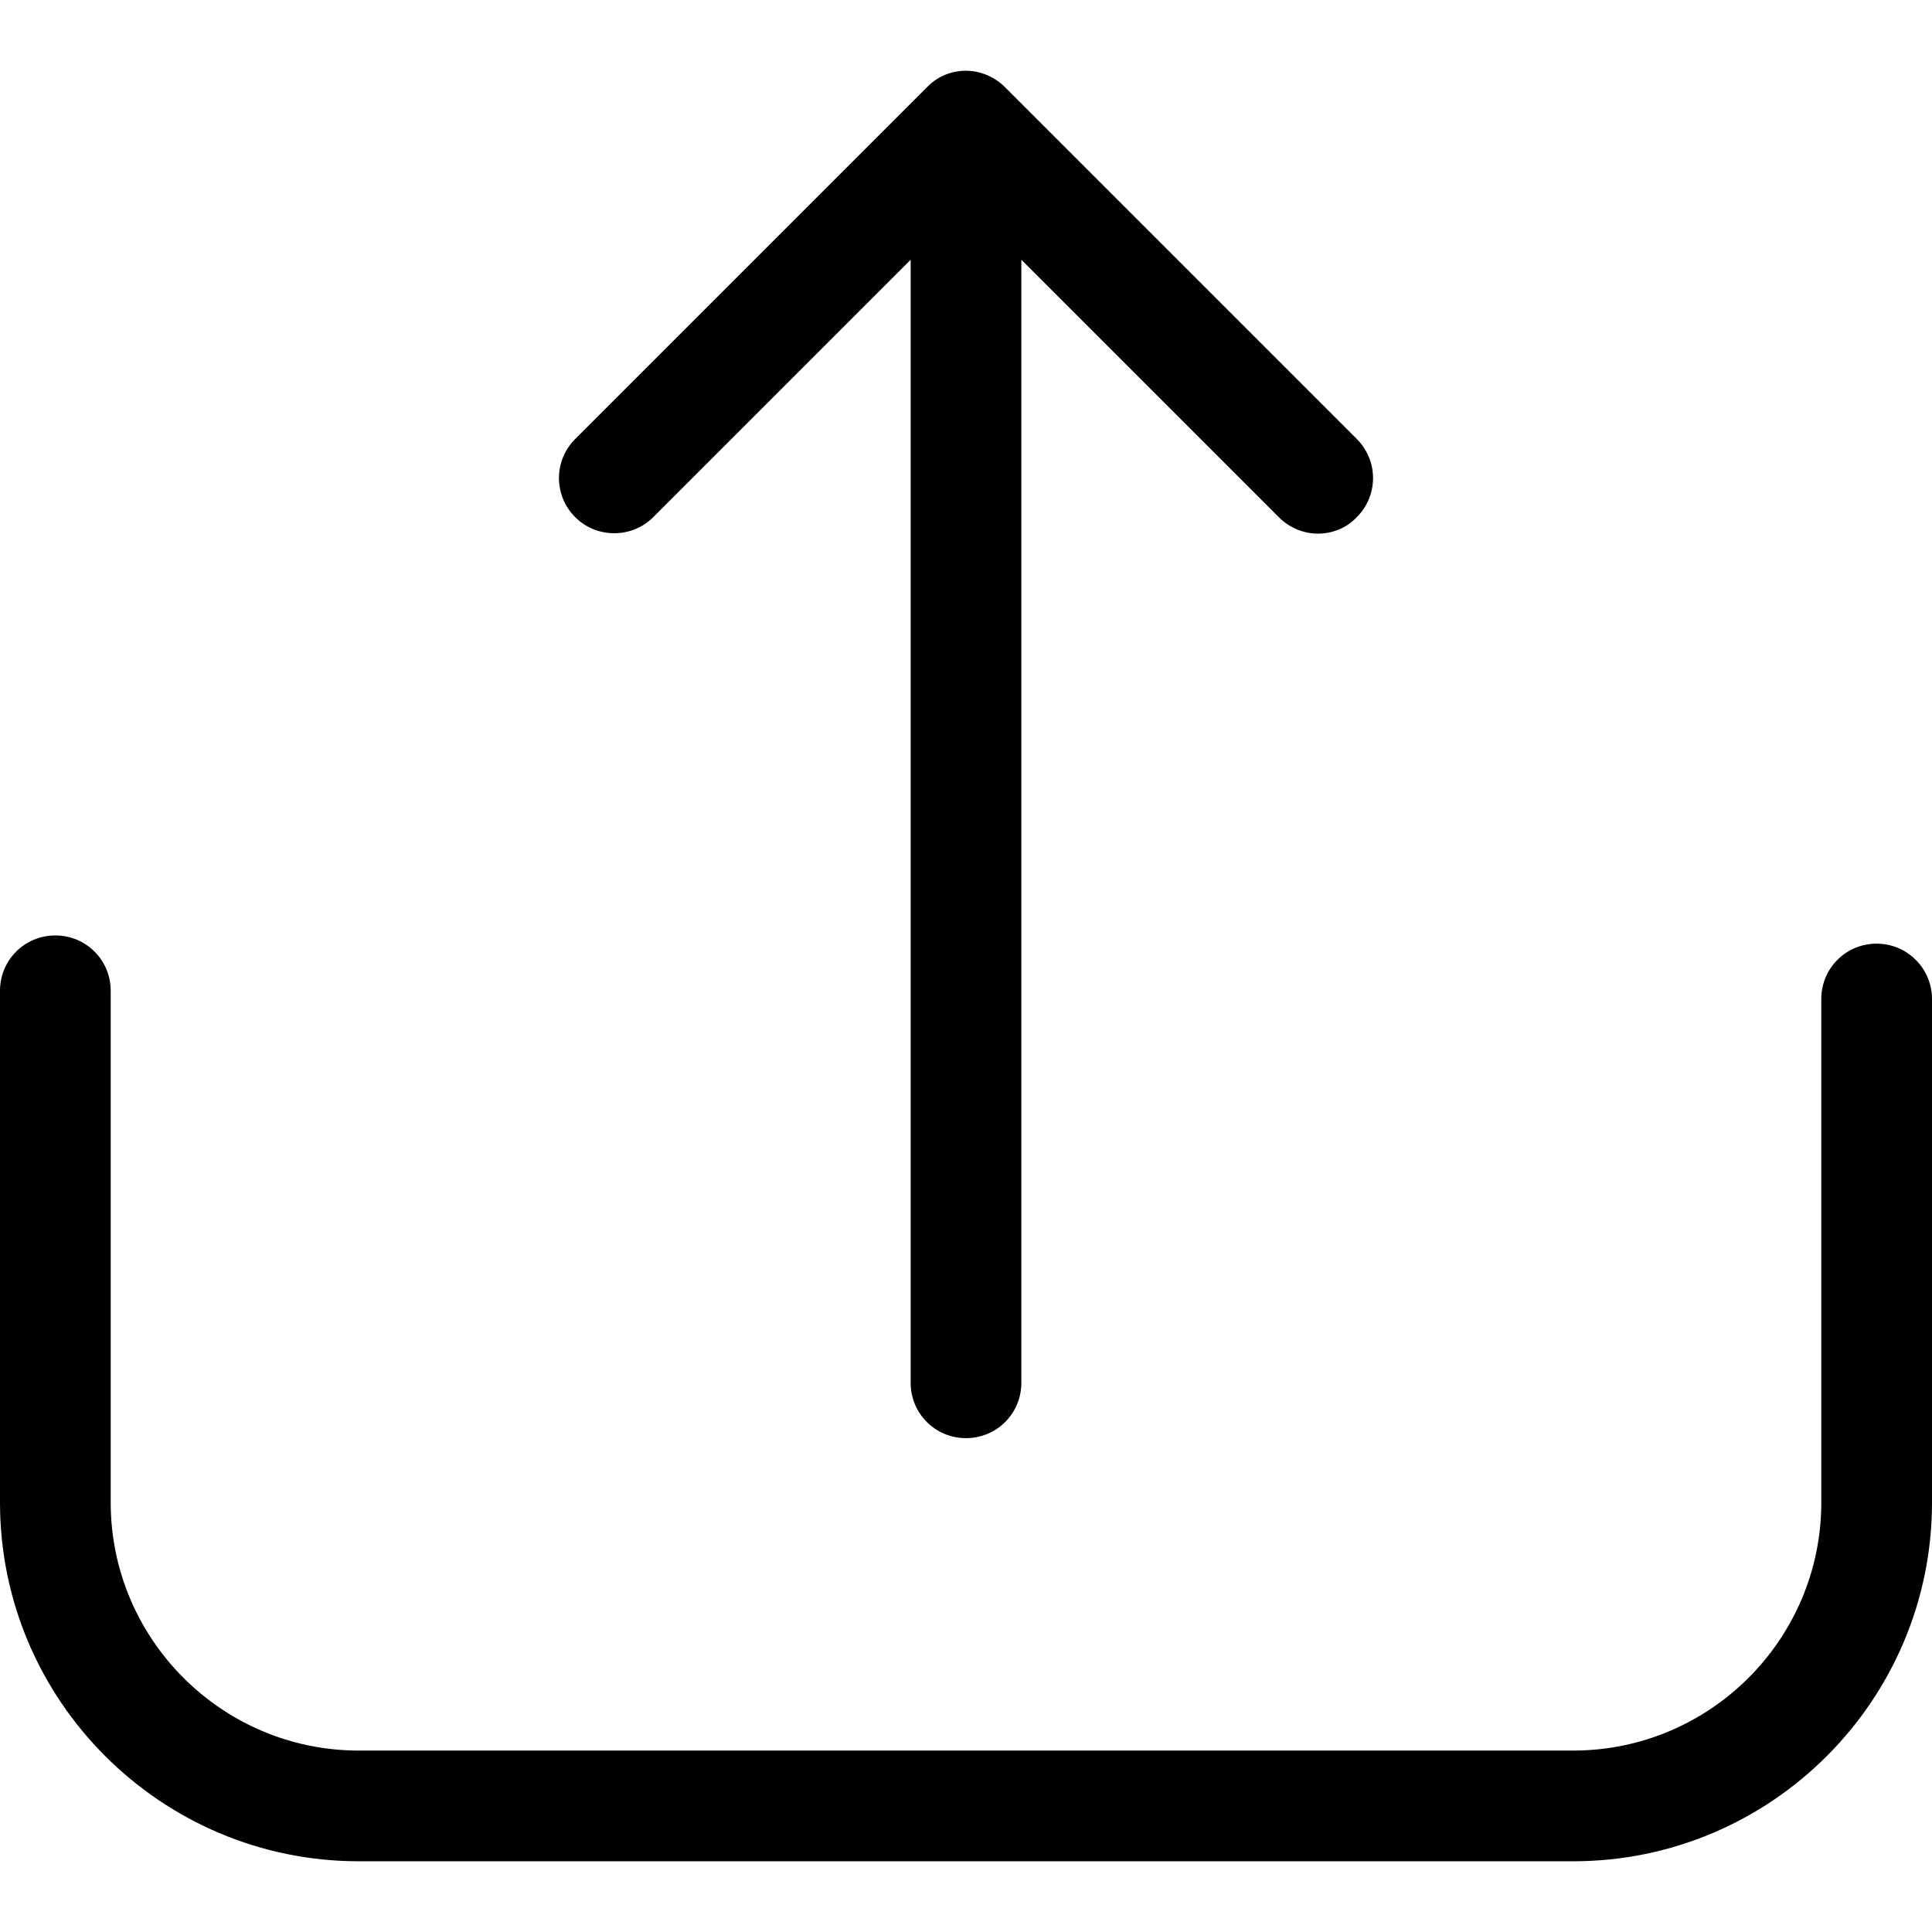
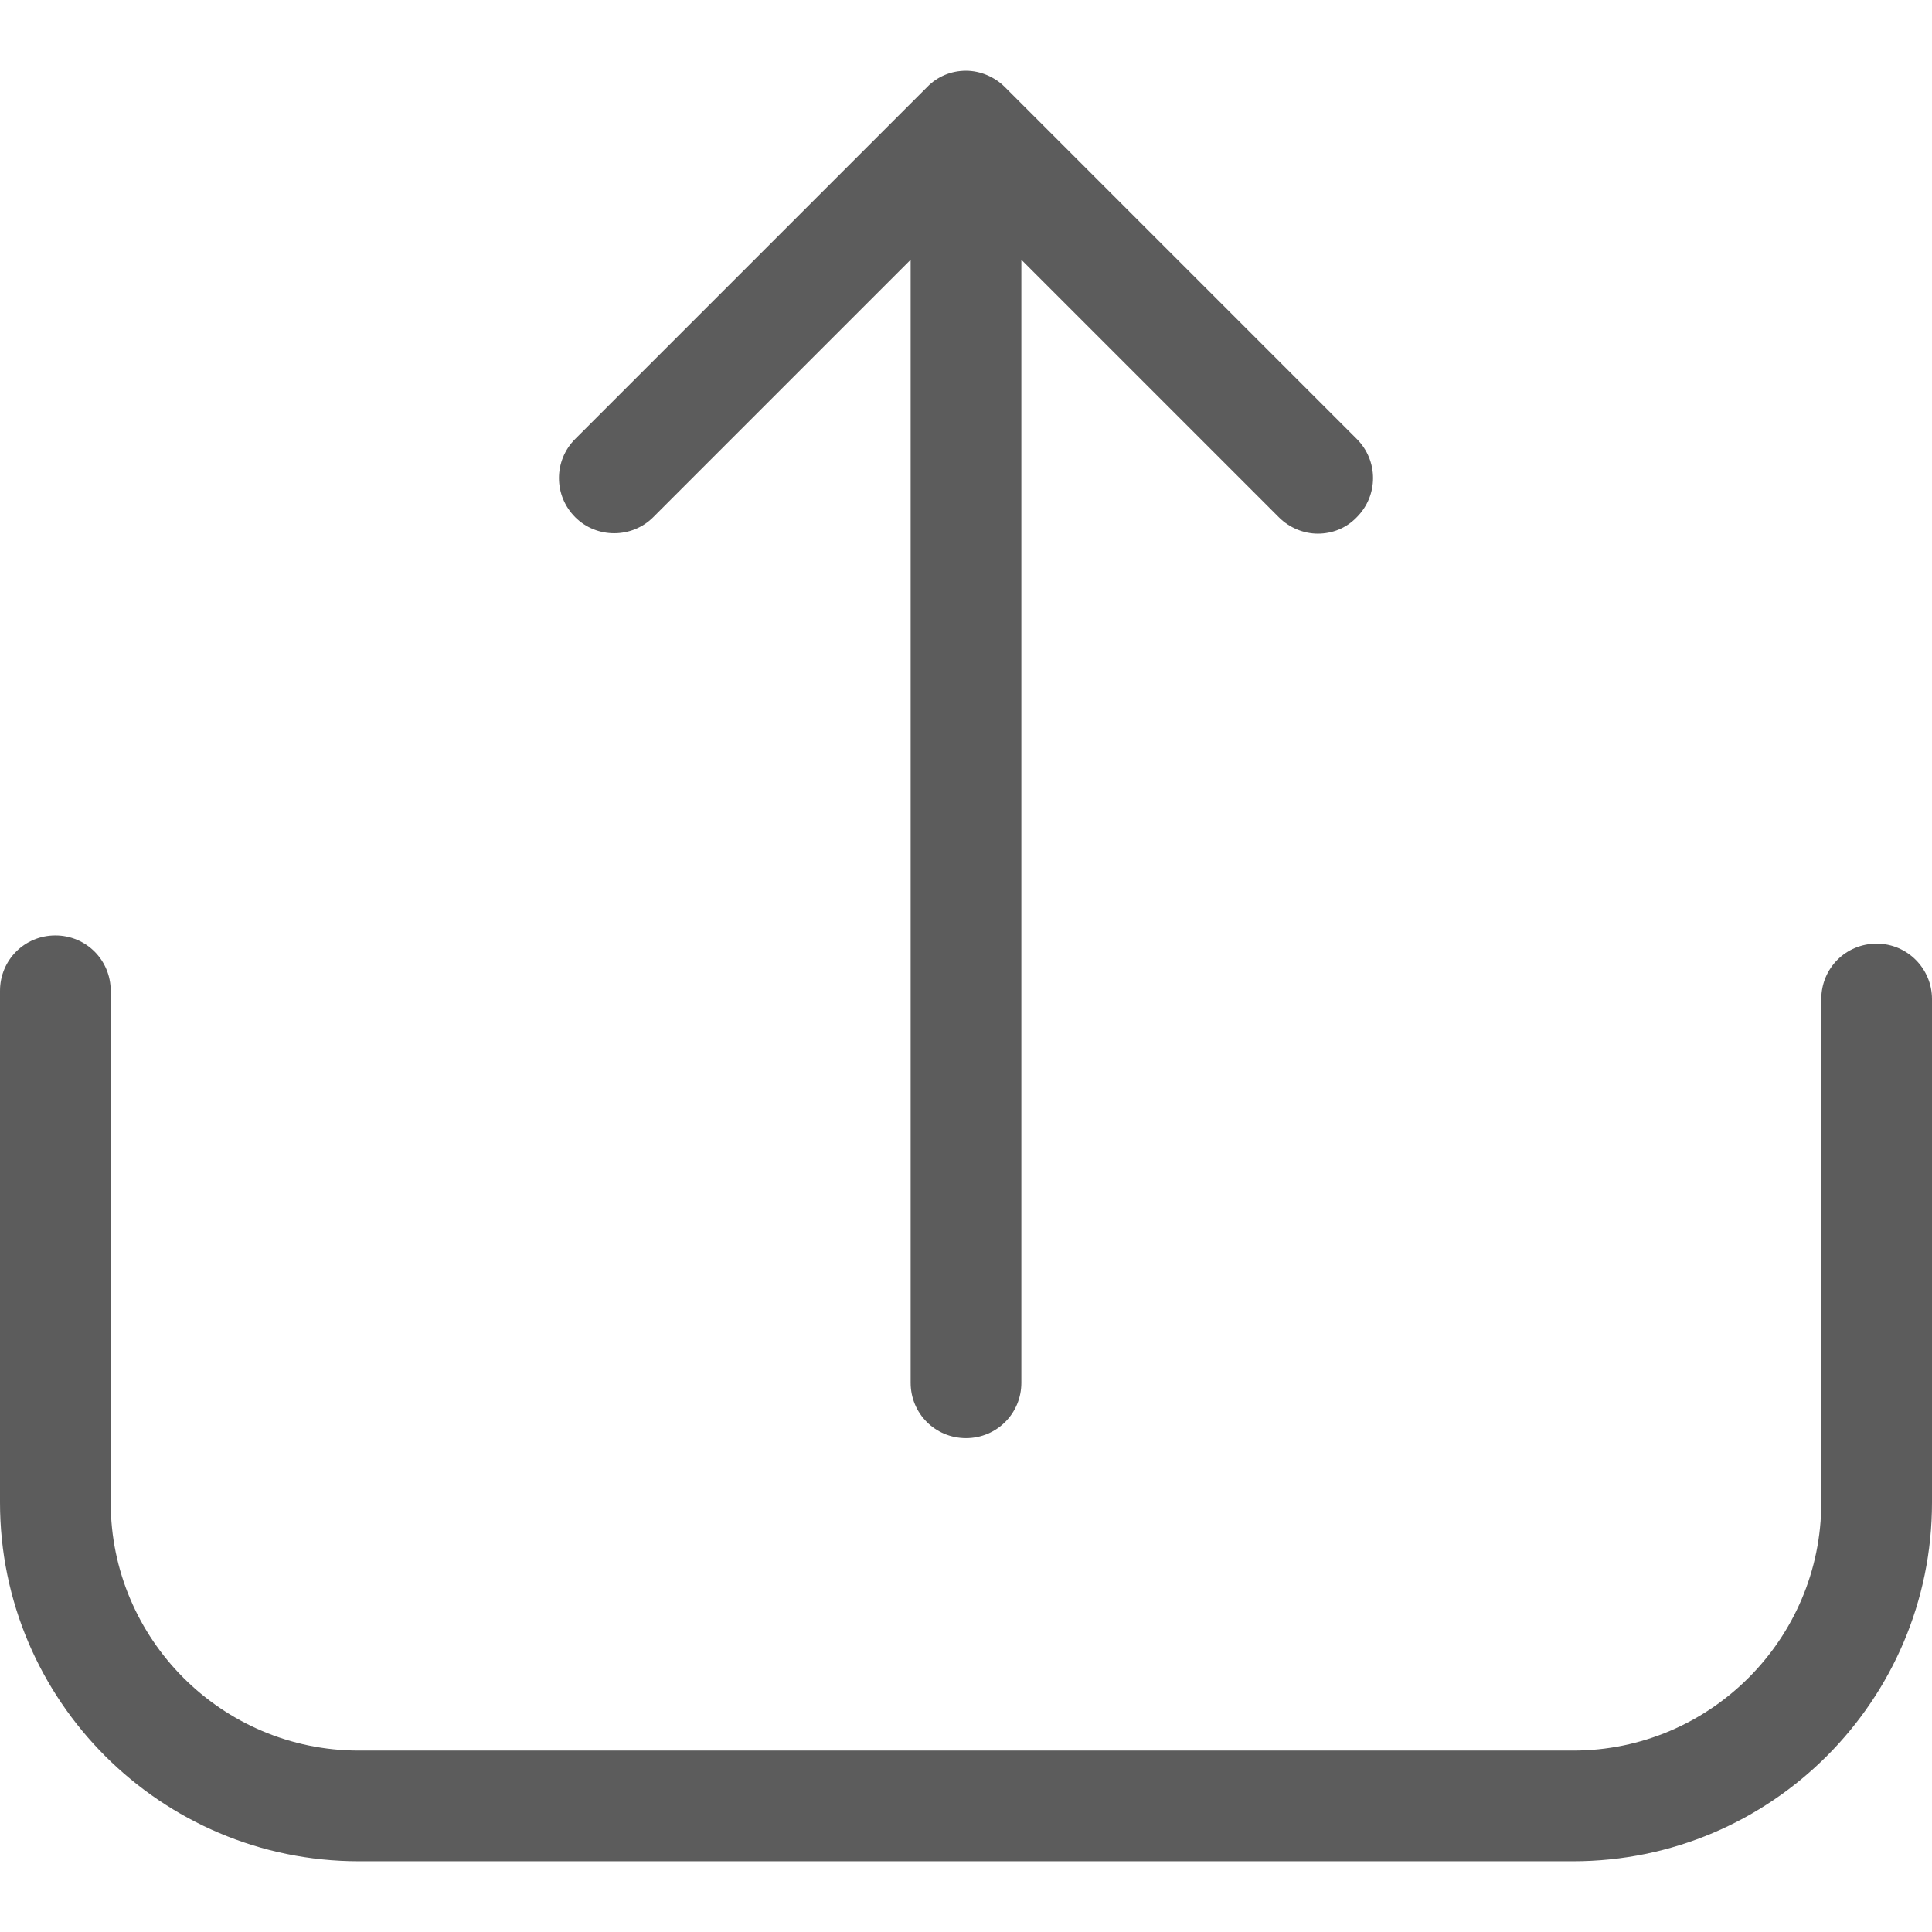
<svg xmlns="http://www.w3.org/2000/svg" version="1.1" id="Capa_1" x="0px" y="0px" viewBox="0 0 471.2 471.2" style="enable-background:new 0 0 471.2 471.2;" xml:space="preserve">
  <g>
    <g>
-       <path d="M457.7,230.15c-7.5,0-13.5,6-13.5,13.5v122.8c0,33.4-27.2,60.5-60.5,60.5H87.5c-33.4,0-60.5-27.2-60.5-60.5v-124.8    c0-7.5-6-13.5-13.5-13.5s-13.5,6-13.5,13.5v124.8c0,48.3,39.3,87.5,87.5,87.5h296.2c48.3,0,87.5-39.3,87.5-87.5v-122.8    C471.2,236.25,465.2,230.15,457.7,230.15z" />
-       <path d="M159.3,126.15l62.8-62.8v273.9c0,7.5,6,13.5,13.5,13.5s13.5-6,13.5-13.5V63.35l62.8,62.8c2.6,2.6,6.1,4,9.5,4    c3.5,0,6.9-1.3,9.5-4c5.3-5.3,5.3-13.8,0-19.1l-85.8-85.8c-2.5-2.5-6-4-9.5-4c-3.6,0-7,1.4-9.5,4l-85.8,85.8    c-5.3,5.3-5.3,13.8,0,19.1C145.5,131.35,154.1,131.35,159.3,126.15z" />
+       <path style="fill:#5c5c5c" d="M457.7,230.15c-7.5,0-13.5,6-13.5,13.5v122.8c0,33.4-27.2,60.5-60.5,60.5H87.5c-33.4,0-60.5-27.2-60.5-60.5v-124.8    c0-7.5-6-13.5-13.5-13.5s-13.5,6-13.5,13.5v124.8c0,48.3,39.3,87.5,87.5,87.5h296.2c48.3,0,87.5-39.3,87.5-87.5v-122.8    C471.2,236.25,465.2,230.15,457.7,230.15z" />
+       <path style="fill:#5c5c5c" d="M159.3,126.15l62.8-62.8v273.9c0,7.5,6,13.5,13.5,13.5s13.5-6,13.5-13.5V63.35l62.8,62.8c2.6,2.6,6.1,4,9.5,4    c3.5,0,6.9-1.3,9.5-4c5.3-5.3,5.3-13.8,0-19.1l-85.8-85.8c-2.5-2.5-6-4-9.5-4c-3.6,0-7,1.4-9.5,4l-85.8,85.8    c-5.3,5.3-5.3,13.8,0,19.1C145.5,131.35,154.1,131.35,159.3,126.15z" />
    </g>
  </g>
  <g>
</g>
  <g>
</g>
  <g>
</g>
  <g>
</g>
  <g>
</g>
  <g>
</g>
  <g>
</g>
  <g>
</g>
  <g>
</g>
  <g>
</g>
  <g>
</g>
  <g>
</g>
  <g>
</g>
  <g>
</g>
  <g>
</g>
</svg>
